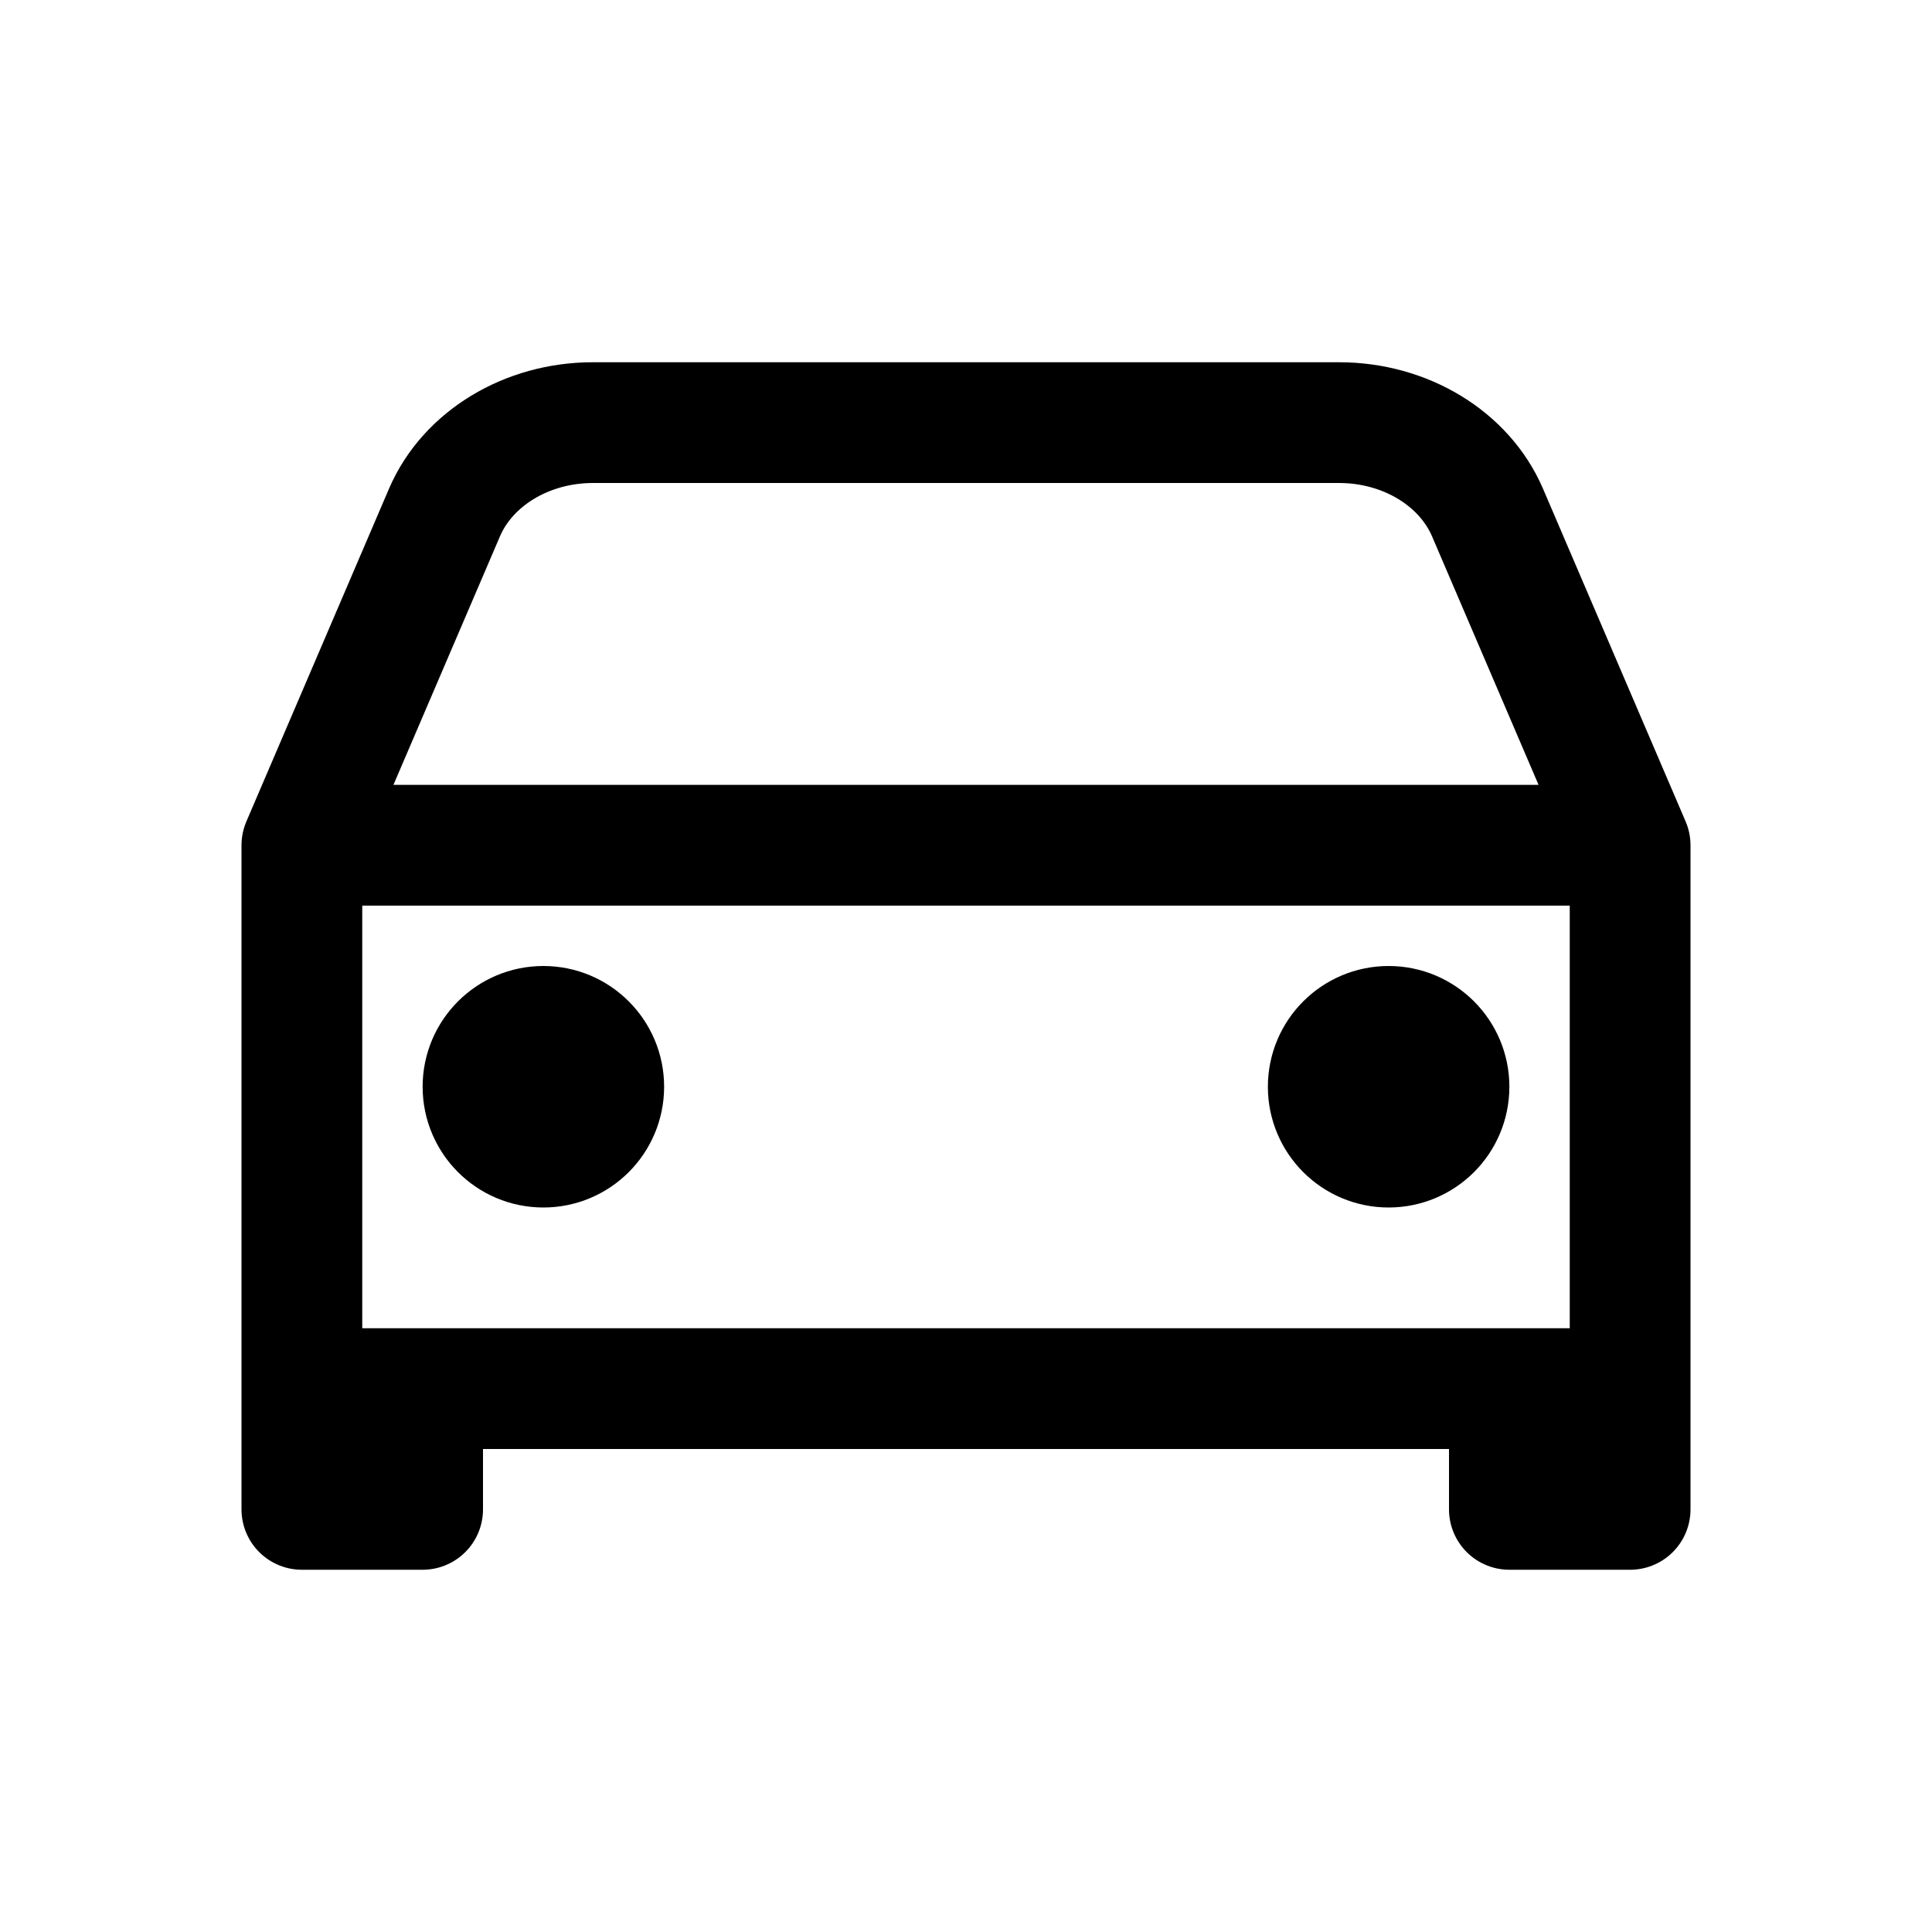
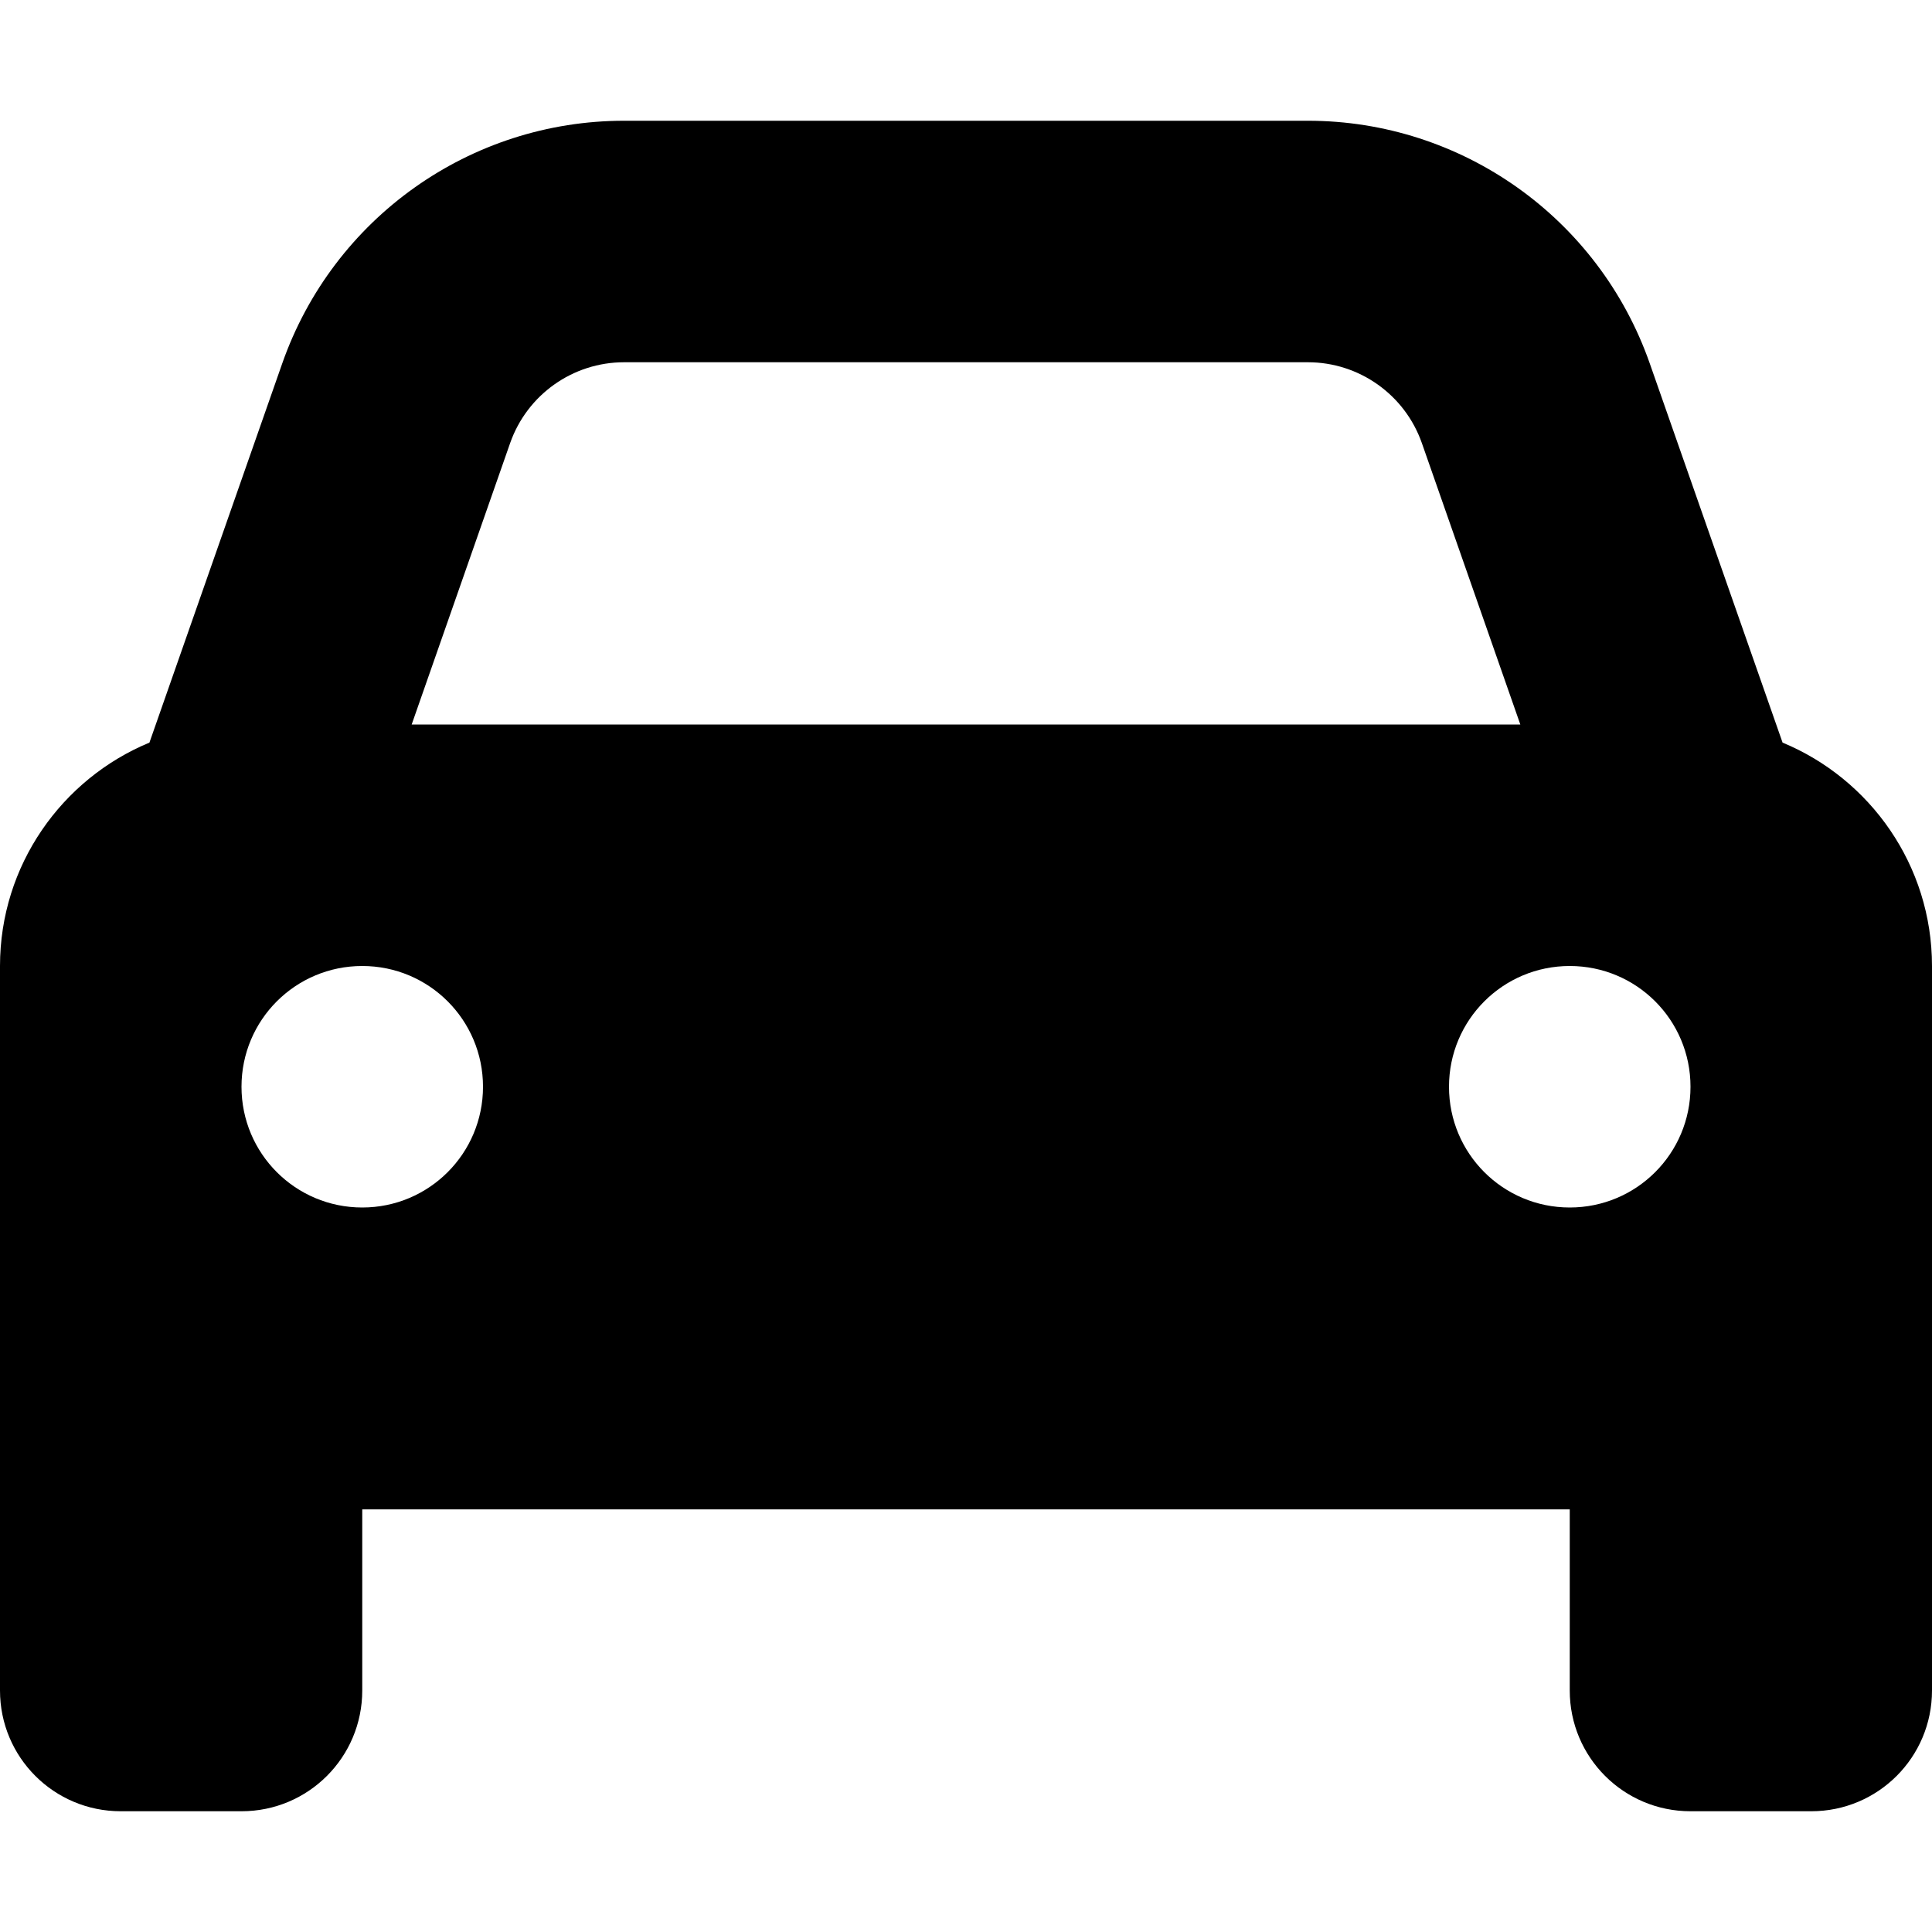
- <svg xmlns="http://www.w3.org/2000/svg" class="ionicon" viewBox="0 0 512 512">
-   <path d="M80 224l37.78-88.15C123.93 121.5 139.6 112 157.11 112h197.78c17.51 0 33.18 9.5 39.33 23.85L432 224M80 224h352v144H80zM112 368v32H80v-32M432 368v32h-32v-32" fill="none" stroke="currentColor" stroke-linecap="round" stroke-linejoin="round" stroke-width="32" />
-   <circle cx="144" cy="288" r="16" fill="none" stroke="currentColor" stroke-linecap="round" stroke-linejoin="round" stroke-width="32" />
-   <circle cx="368" cy="288" r="16" fill="none" stroke="currentColor" stroke-linecap="round" stroke-linejoin="round" stroke-width="32" />
+ <svg xmlns="http://www.w3.org/2000/svg" viewBox="0 0 512 512">
+   <path d="M135.2 117.4L109.1 192H402.9l-26.1-74.6C372.3 104.6 360.2 96 346.6 96H165.4c-13.6 0-25.7 8.6-30.2 21.4zM39.6 196.8L74.8 96.3C88.3 57.8 124.6 32 165.4 32H346.6c40.8 0 77.1 25.8 90.6 64.3l35.2 100.5c23.2 9.6 39.6 32.5 39.6 59.2V400v48c0 17.7-14.3 32-32 32H448c-17.7 0-32-14.3-32-32V400H96v48c0 17.7-14.3 32-32 32H32c-17.7 0-32-14.3-32-32V400 256c0-26.7 16.4-49.6 39.6-59.2zM128 288c0-17.7-14.3-32-32-32s-32 14.3-32 32s14.3 32 32 32s32-14.3 32-32zm288 32c17.7 0 32-14.3 32-32s-14.3-32-32-32s-32 14.3-32 32s14.3 32 32 32z" />
</svg>
